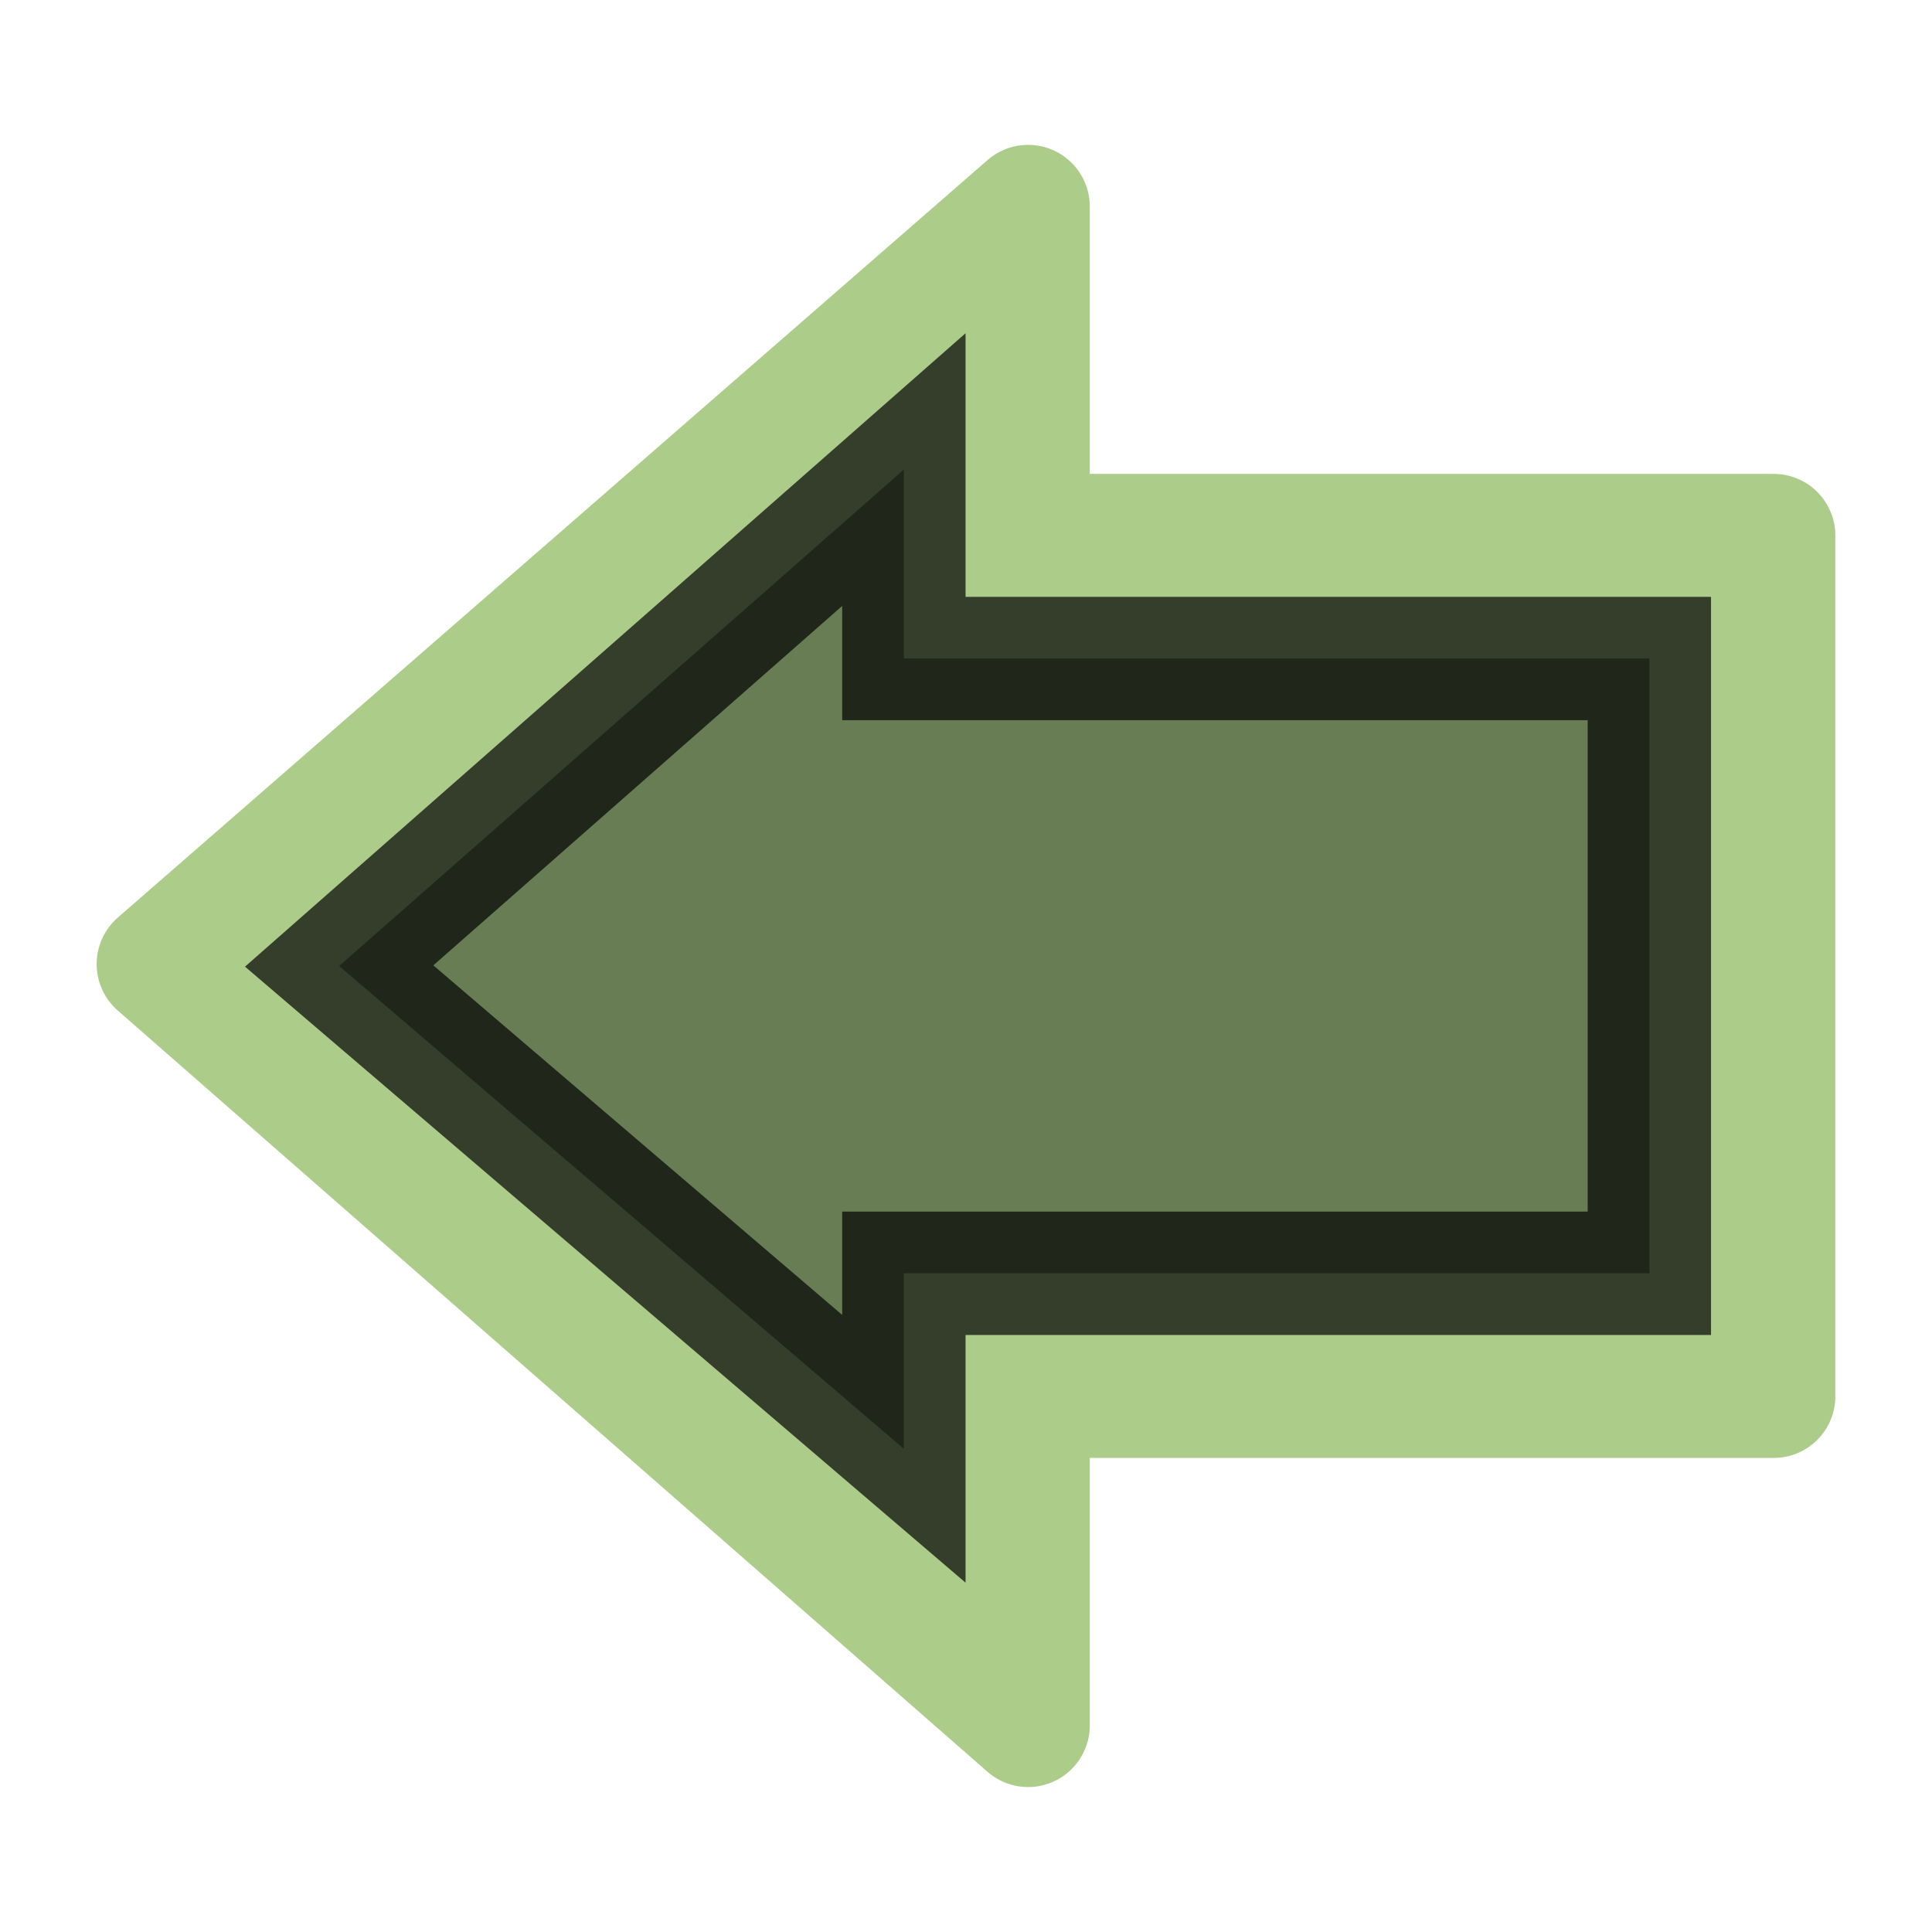
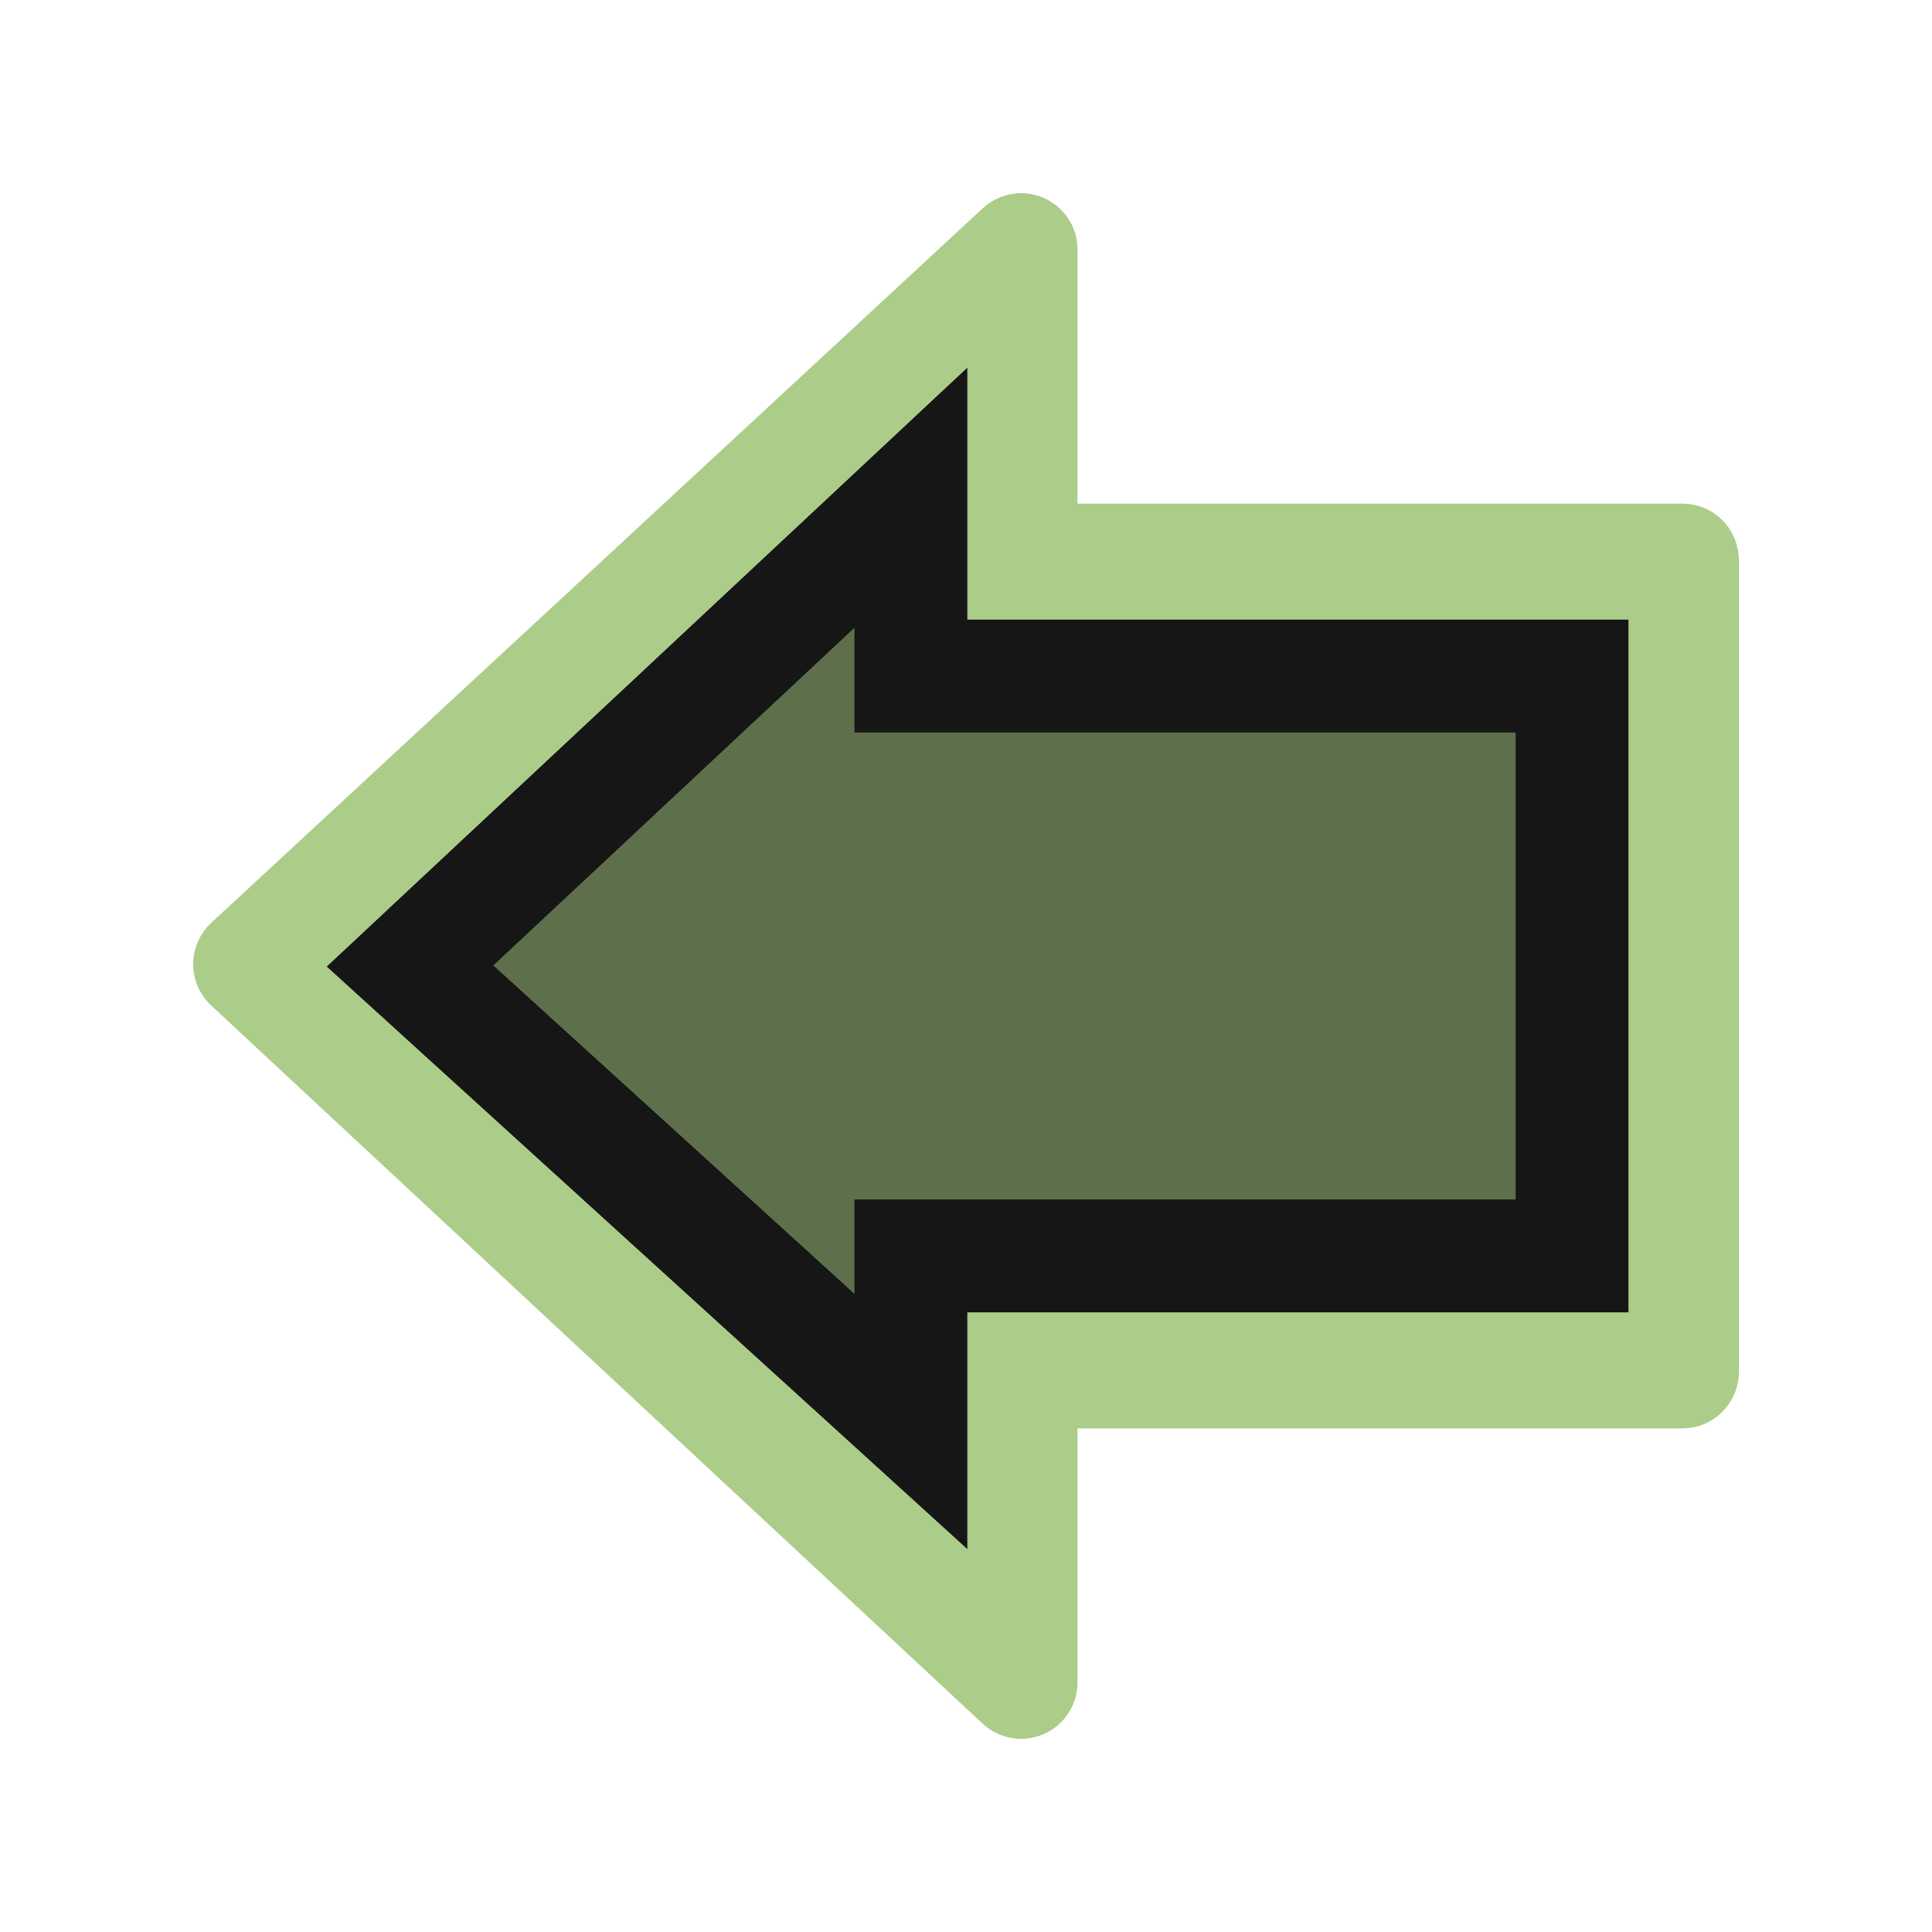
- <svg xmlns="http://www.w3.org/2000/svg" xmlns:xlink="http://www.w3.org/1999/xlink" version="1.1" id="svg2504" height="20" width="20">
+ <svg xmlns="http://www.w3.org/2000/svg" xmlns:ns1="http://www.openswatchbook.org/uri/2009/osb" xmlns:xlink="http://www.w3.org/1999/xlink" version="1.1" id="svg2504" height="30" width="30">
  <defs id="defs2506">
+     <linearGradient id="linearGradient4194" ns1:paint="solid">
+       <stop style="stop-color:#ffffff;stop-opacity:1;" offset="0" id="stop4196" />
+     </linearGradient>
    <linearGradient id="linearGradient5105-262-943-861">
      <stop offset="0" id="stop2487" style="stop-color:#0d0d0d;stop-opacity:1;" />
      <stop offset="1" id="stop2489" style="stop-color:#0d0d0d;stop-opacity:0;" />
    </linearGradient>
    <radialGradient xlink:href="#linearGradient5105-262-943-861" id="radialGradient2502" gradientUnits="userSpaceOnUse" gradientTransform="matrix(1,0,0,0.282946,0,13.64644)" cx="11.25" cy="19.031" fx="11.25" fy="19.031" r="8.062" />
    <linearGradient id="linearGradient2264">
      <stop style="stop-color:#accd8a;stop-opacity:1;" offset="0" id="stop2266" />
      <stop style="stop-color:#c2dda7;stop-opacity:1;" offset="1" id="stop2268" />
    </linearGradient>
    <filter id="filter3110" height="1" width="1" y="0" x="0" style="color-interpolation-filters:sRGB">
      <feColorMatrix id="feColorMatrix3112" type="saturate" values="0" result="result1" />
      <feFlood id="feFlood3114" flood-color="rgb(9,111,152)" result="result2" />
      <feBlend id="feBlend3116" in2="result1" mode="screen" result="result2" />
      <feComposite id="feComposite3118" in2="SourceGraphic" operator="in" in="result2" />
    </filter>
    <filter id="filter3120" height="1" width="1" y="0" x="0" style="color-interpolation-filters:sRGB">
      <feColorMatrix id="feColorMatrix3122" type="saturate" values="0" result="result1" />
      <feFlood id="feFlood3124" flood-color="rgb(9,111,152)" result="result2" />
      <feBlend id="feBlend3126" in2="result1" mode="screen" result="result2" />
      <feComposite id="feComposite3128" in2="SourceGraphic" operator="in" in="result2" />
    </filter>
  </defs>
-   <g id="layer1" transform="translate(0,4)">
-     <path id="path3288" d="m 10.643,13.861 -9.004,-7.881 9.004,-7.842 0,3.406 7.718,0 0,8.91 -7.718,0 0,3.406 z" style="display:inline;overflow:visible;visibility:visible;fill:#accd8a;fill-opacity:1;fill-rule:nonzero;stroke:#accd8a;stroke-width:1.277;stroke-linecap:round;stroke-linejoin:round;stroke-miterlimit:4;stroke-dasharray:none;stroke-dashoffset:0;stroke-opacity:1;marker:none;marker-start:none;marker-mid:none;marker-end:none" />
-     <path id="path3290" d="m 9.357,10.998 -5.846,-4.998 5.846,-5.139 0,1.956 7.717,0 0,6.364 -7.717,0 0,1.816 z" style="display:inline;overflow:visible;visibility:visible;opacity:1;fill:#000000;fill-opacity:0.388;fill-rule:nonzero;stroke:#000000;stroke-width:1.277;stroke-linecap:butt;stroke-linejoin:miter;stroke-miterlimit:4;stroke-dasharray:none;stroke-dashoffset:0;stroke-opacity:0.698;marker:none;marker-start:none;marker-mid:none;marker-end:none" />
+   <g id="layer1" transform="translate(0,14)">
+     <path id="path3288" d="M 15.856,12.124 3.876,0.972 15.856,-10.124 l 0,4.82 10.268,0 0,12.608 -10.268,0 0,4.82 z" style="display:inline;overflow:visible;visibility:visible;fill:#accd8a;fill-opacity:1;fill-rule:nonzero;stroke:#accd8a;stroke-width:1.752;stroke-linecap:round;stroke-linejoin:round;stroke-miterlimit:4;stroke-dasharray:none;stroke-dashoffset:0;stroke-opacity:1;marker:none;marker-start:none;marker-mid:none;marker-end:none" />
+     <path id="path3290" d="M 14.144,8.072 6.367,1 14.144,-6.271 l 0,2.768 10.267,0 0,9.006 -10.267,0 0,2.569 z" style="display:inline;overflow:visible;visibility:visible;opacity:1;fill:#000000;fill-opacity:0.454;fill-rule:evenodd;stroke:#161616;stroke-width:1.753;stroke-linecap:butt;stroke-linejoin:miter;stroke-miterlimit:4;stroke-dasharray:none;stroke-dashoffset:0;stroke-opacity:1;marker:none;marker-start:none;marker-mid:none;marker-end:none" />
  </g>
</svg>
